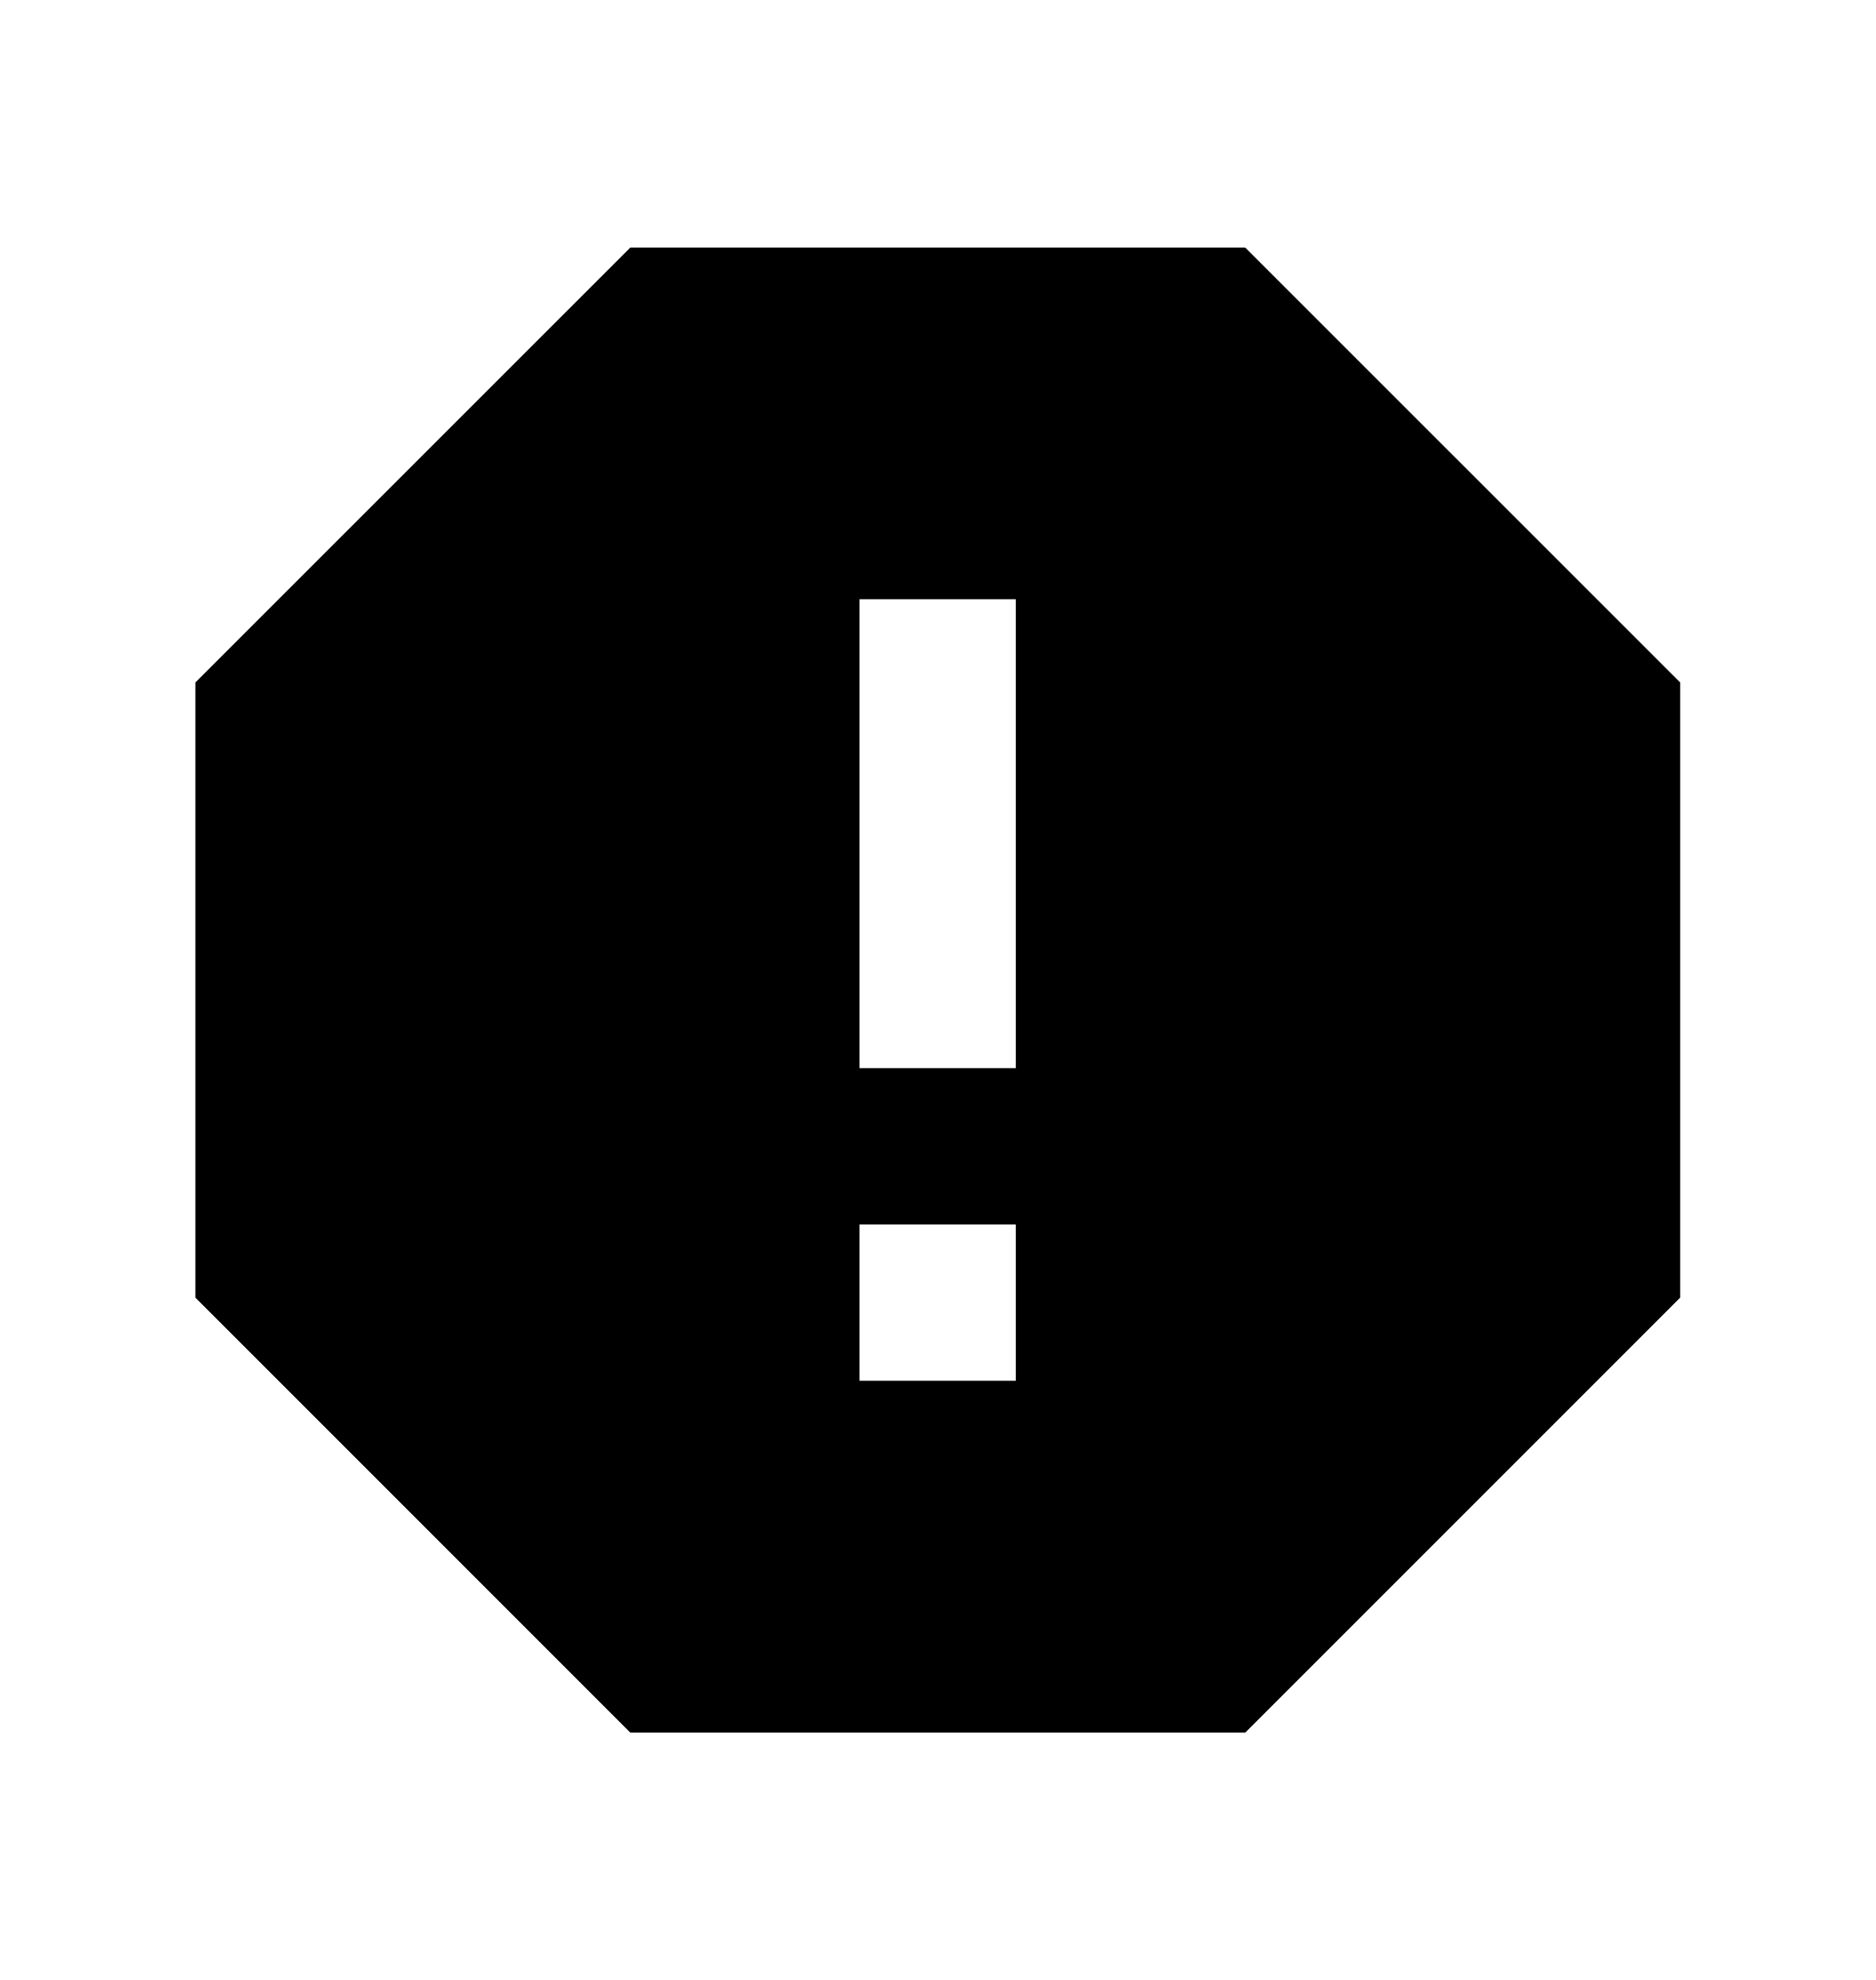
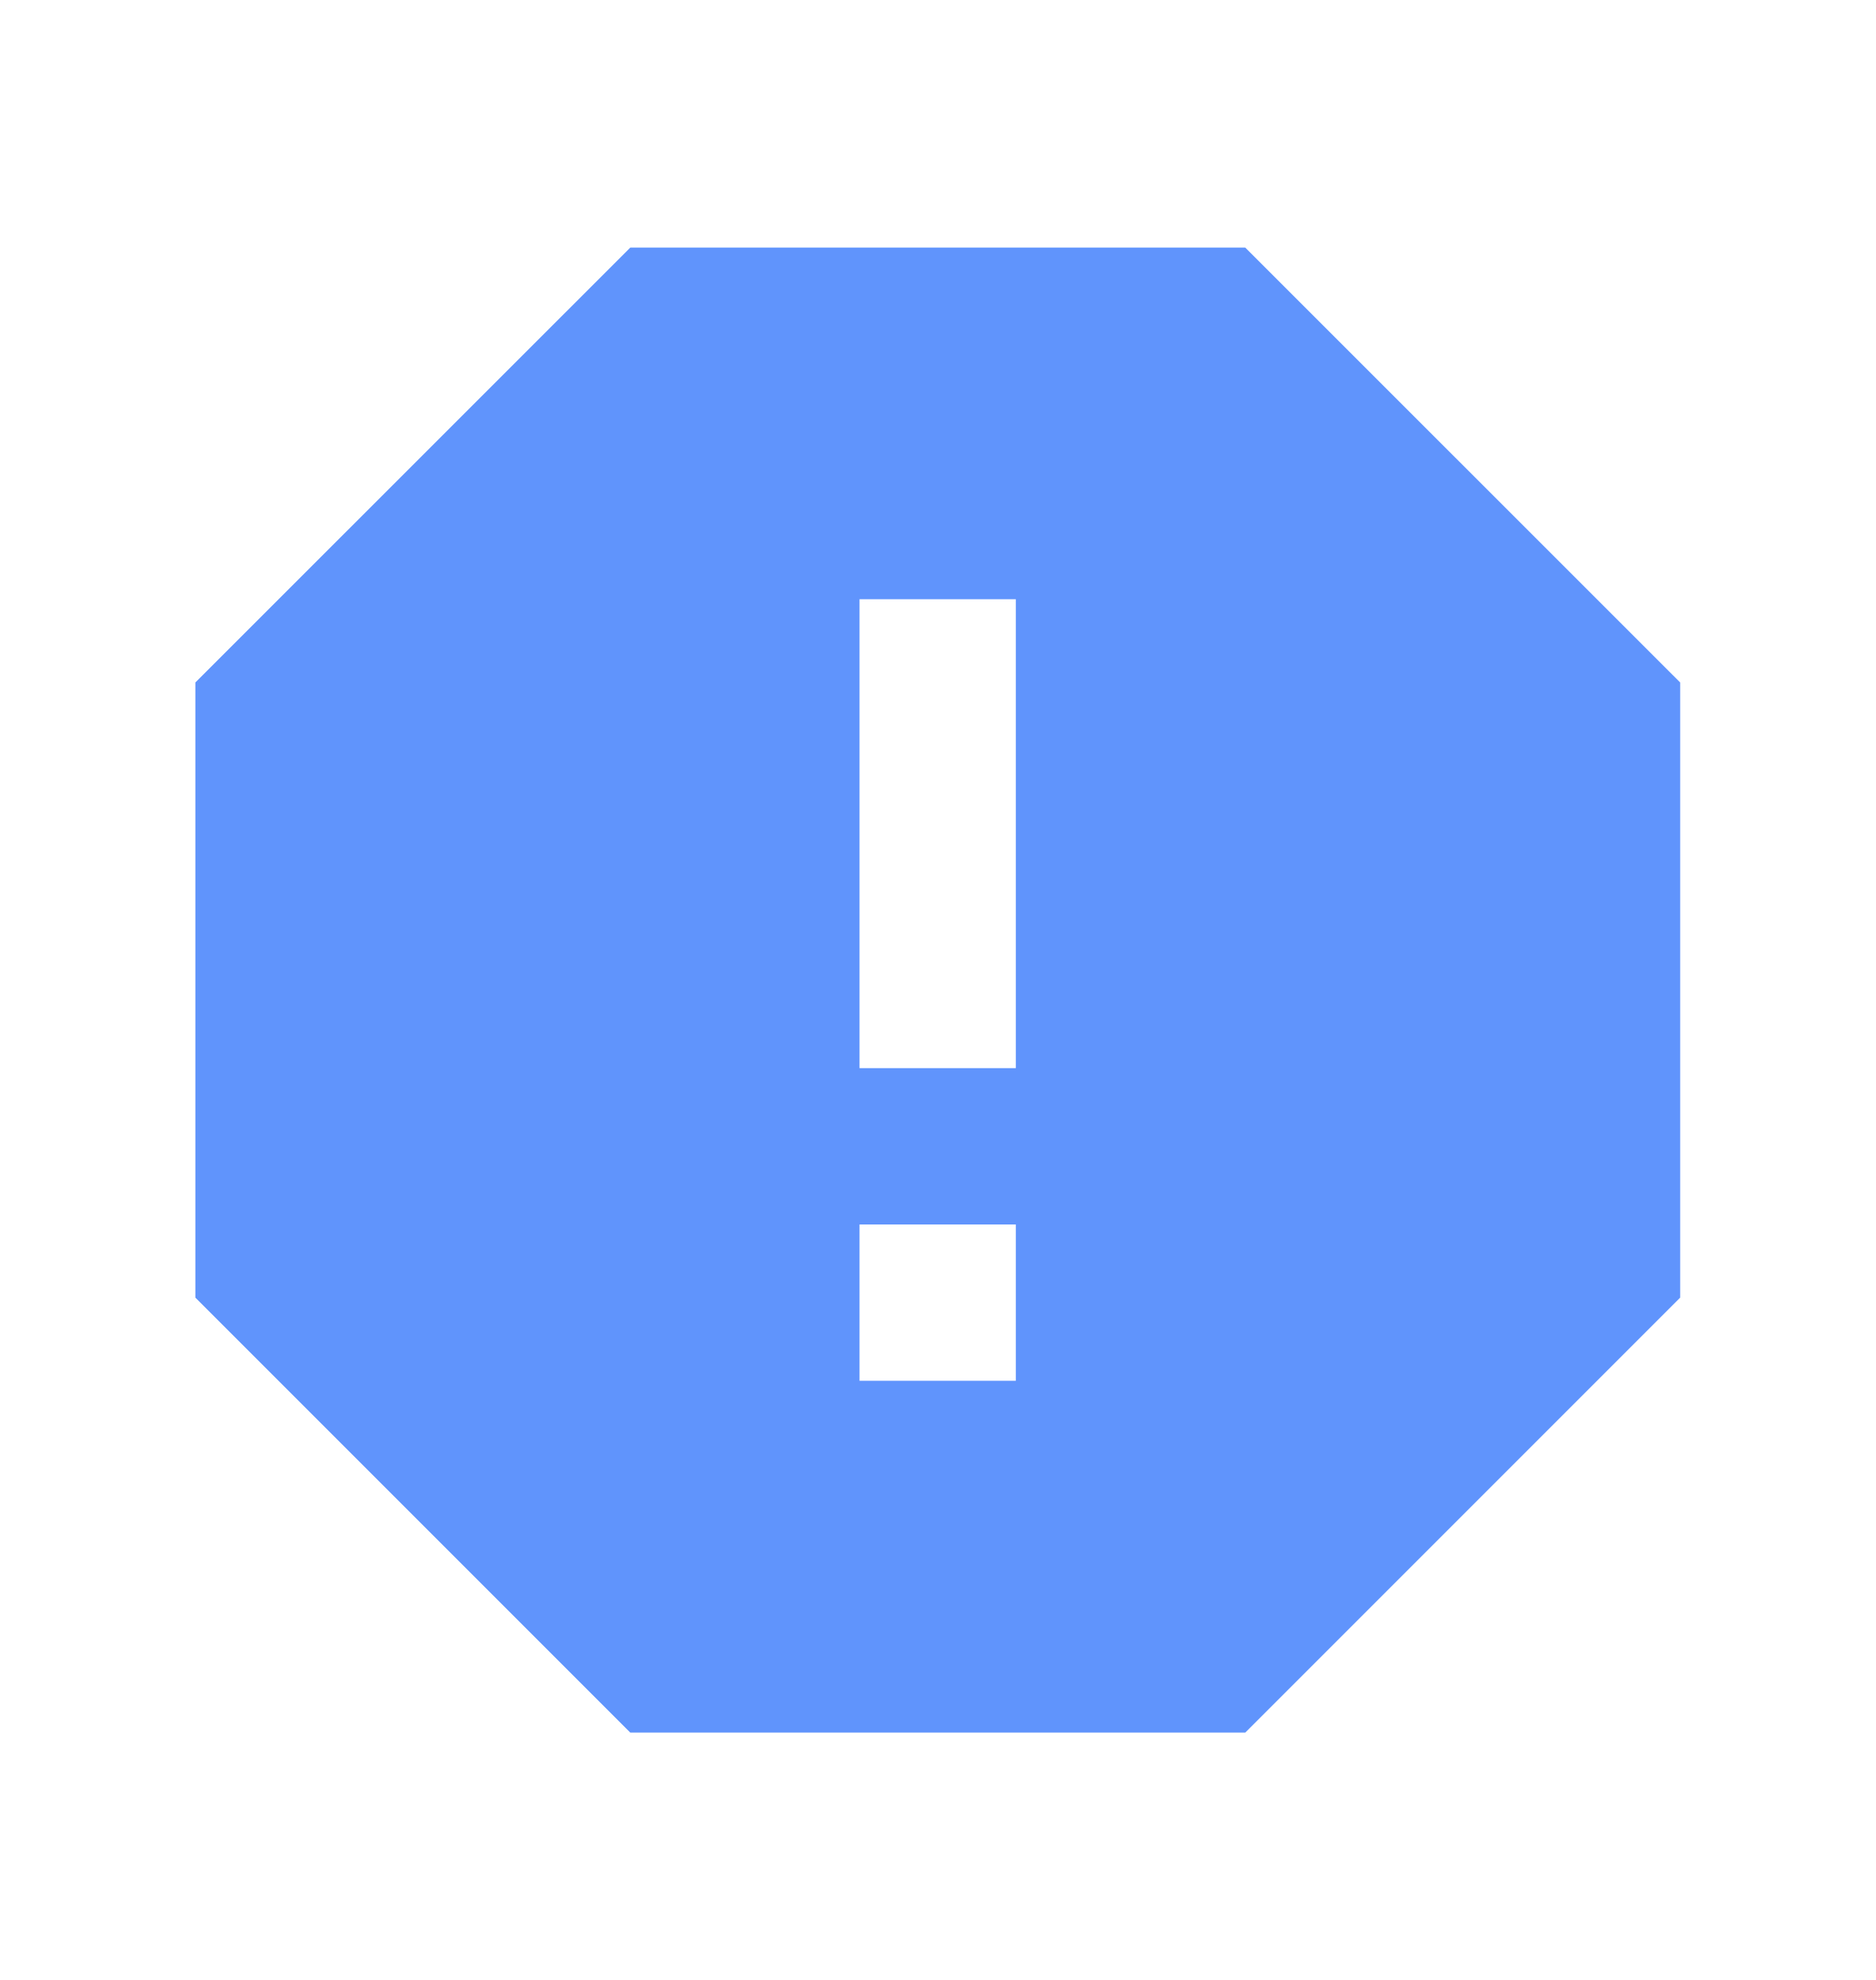
<svg xmlns="http://www.w3.org/2000/svg" viewBox="0 0 18 19">
-   <path d="M11.951 2.376L16.125 6.549V12.452L11.951 16.626H6.049L1.875 12.452V6.549L6.049 2.376H11.951ZM8.249 11.75V13.25H9.749V11.75H8.249ZM8.249 5.75V10.25H9.749V5.75H8.249Z" />
+   <path fill="#6094FC" d="M11.951 2.376L16.125 6.549V12.452L11.951 16.626H6.049L1.875 12.452V6.549L6.049 2.376H11.951ZM8.249 11.75V13.25H9.749V11.75H8.249ZM8.249 5.75V10.25H9.749V5.75H8.249Z" />
</svg>
